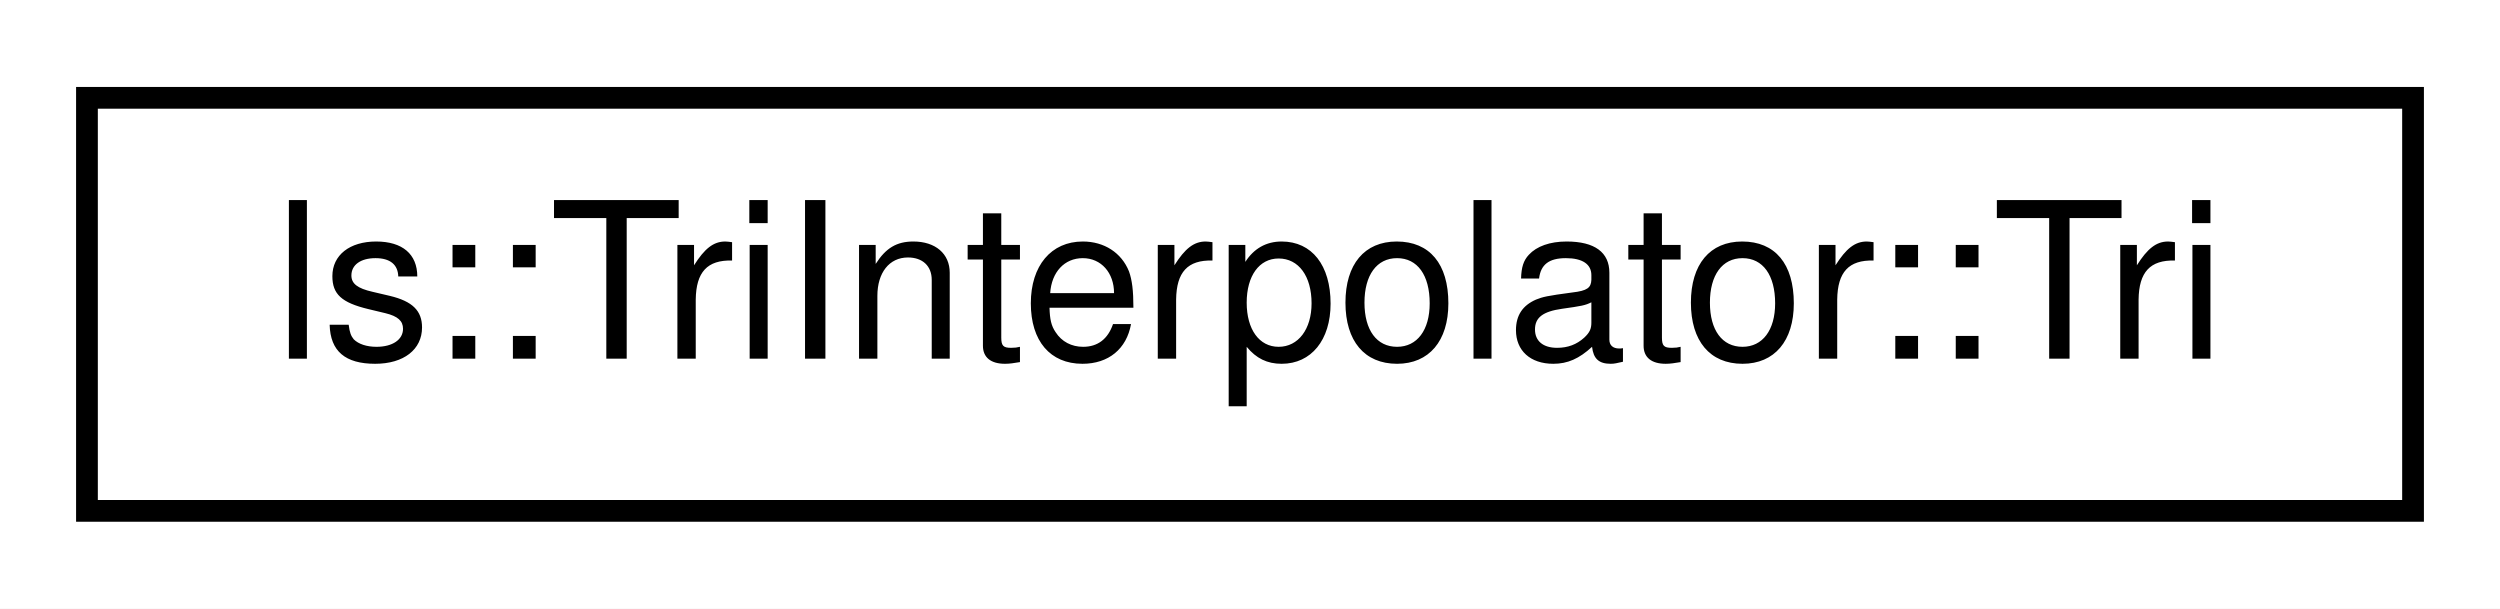
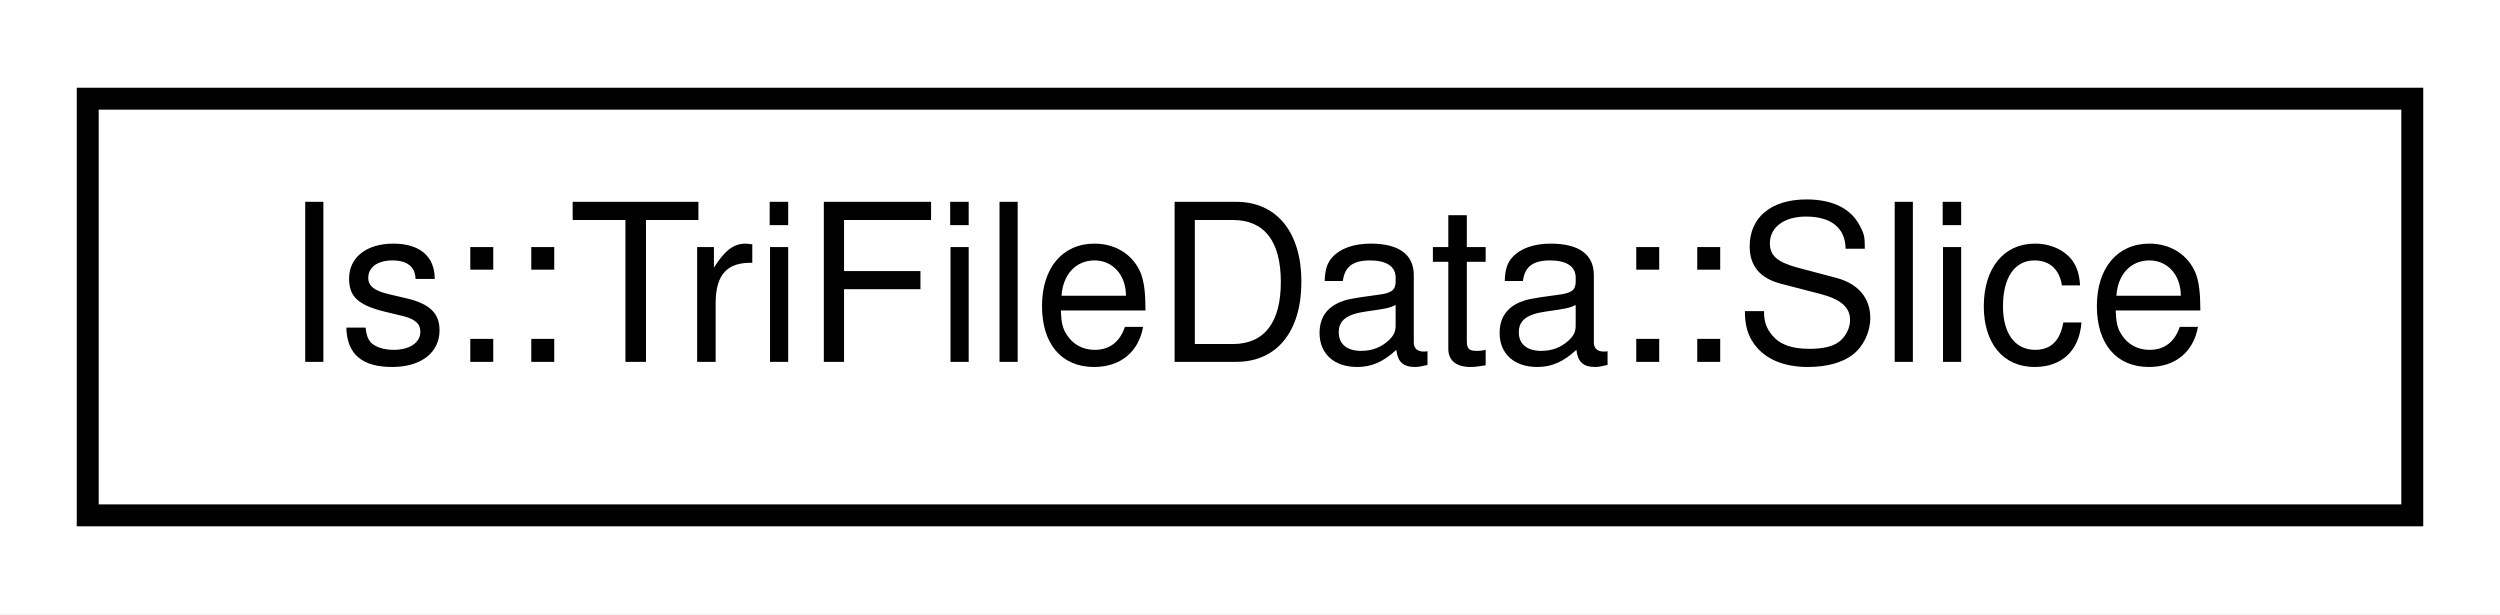
- <svg xmlns="http://www.w3.org/2000/svg" xmlns:xlink="http://www.w3.org/1999/xlink" width="115pt" height="28pt" viewBox="0.00 0.00 115.00 28.00">
+ <svg xmlns="http://www.w3.org/2000/svg" xmlns:xlink="http://www.w3.org/1999/xlink" width="114pt" height="28pt" viewBox="0.00 0.00 114.00 28.00">
  <g id="graph0" class="graph" transform="scale(1 1) rotate(0) translate(4 24)">
-     <polygon fill="#ffffff" stroke="transparent" points="-4,4 -4,-24 111,-24 111,4 -4,4" />
+     <polygon fill="#ffffff" stroke="transparent" points="-4,4 -4,-24 110,-24 110,4 -4,4" />
    <g id="node1" class="node">
      <g id="a_node1">
-         <a xlink:href="classls_1_1TriInterpolator_1_1Tri.html" target="_top" xlink:title="Triangle. ">
-           <polygon fill="#ffffff" stroke="#000000" points="0,-.5 0,-19.5 107,-19.5 107,-.5 0,-.5" />
-           <text text-anchor="middle" x="53.5" y="-7.5" font-family="Helvetica,sans-Serif" font-size="10.00" fill="#000000">ls::TriInterpolator::Tri</text>
+         <a xlink:href="classls_1_1TriFileData_1_1Slice.html" target="_top" xlink:title="Triangulated file data slice. ">
+           <polygon fill="#ffffff" stroke="#000000" points="0,-.5 0,-19.5 106,-19.5 106,-.5 0,-.5" />
+           <text text-anchor="middle" x="53" y="-7.5" font-family="Helvetica,sans-Serif" font-size="10.00" fill="#000000">ls::TriFileData::Slice</text>
        </a>
      </g>
    </g>
  </g>
</svg>
